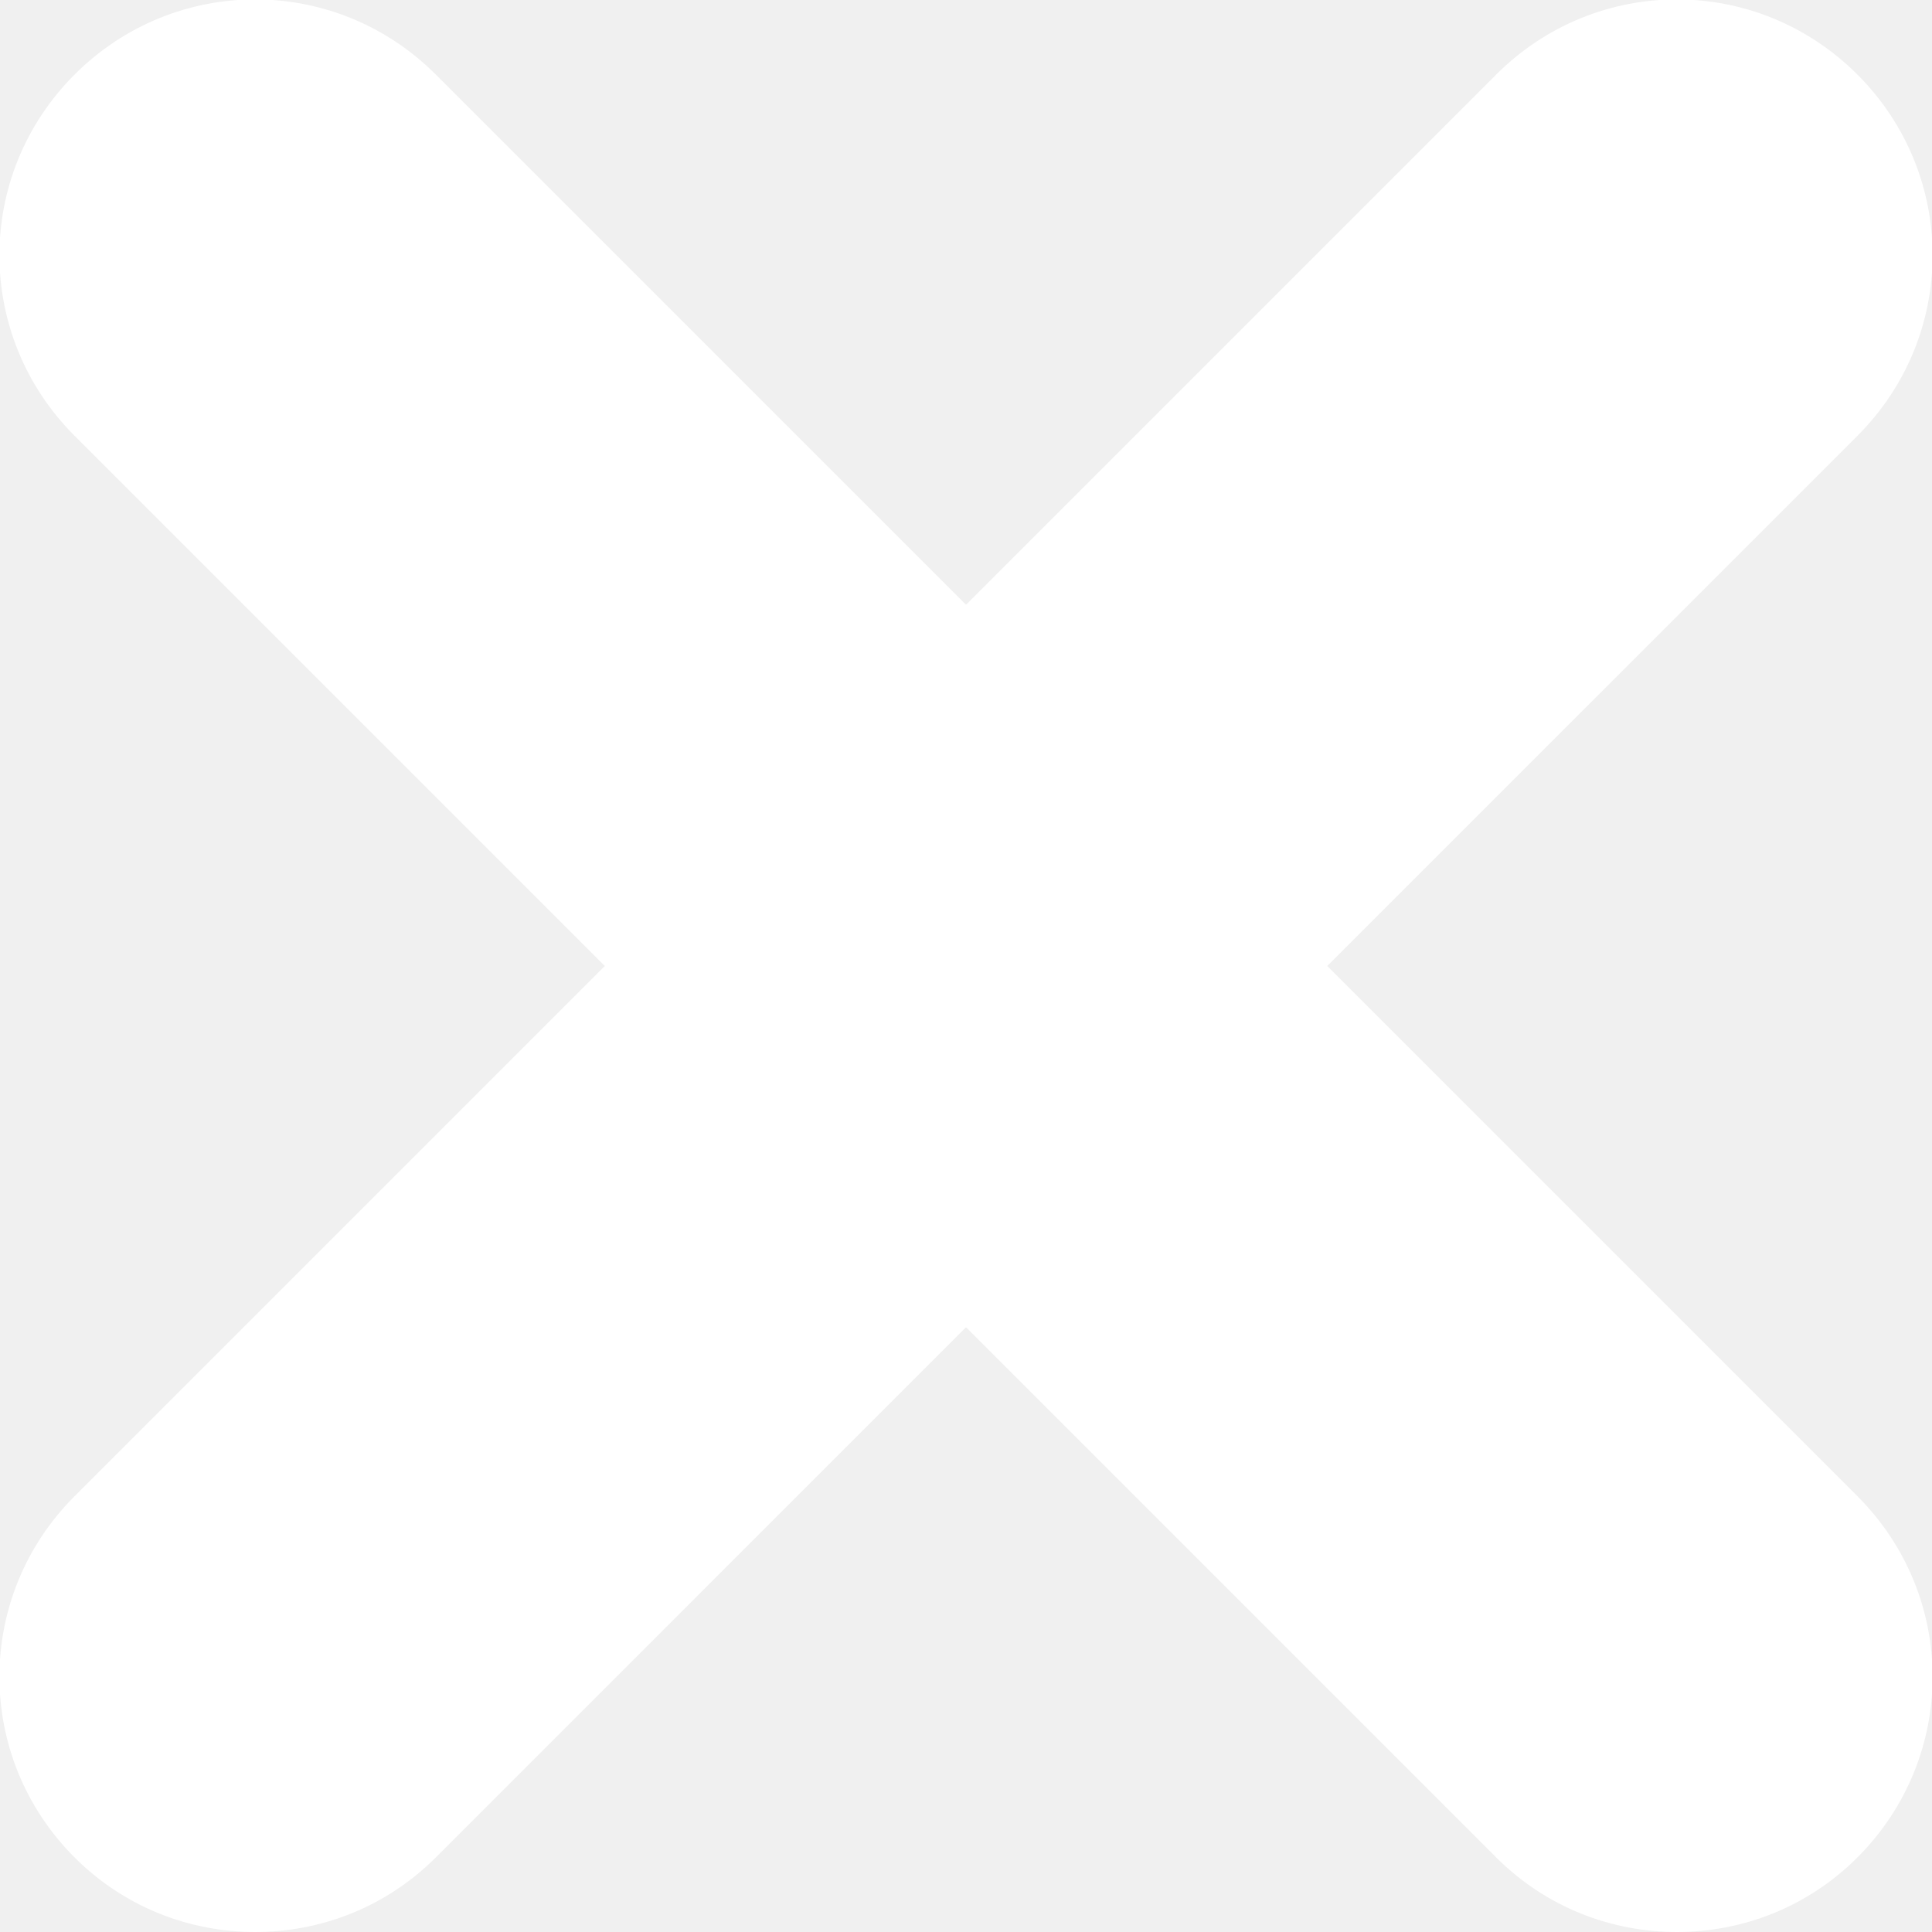
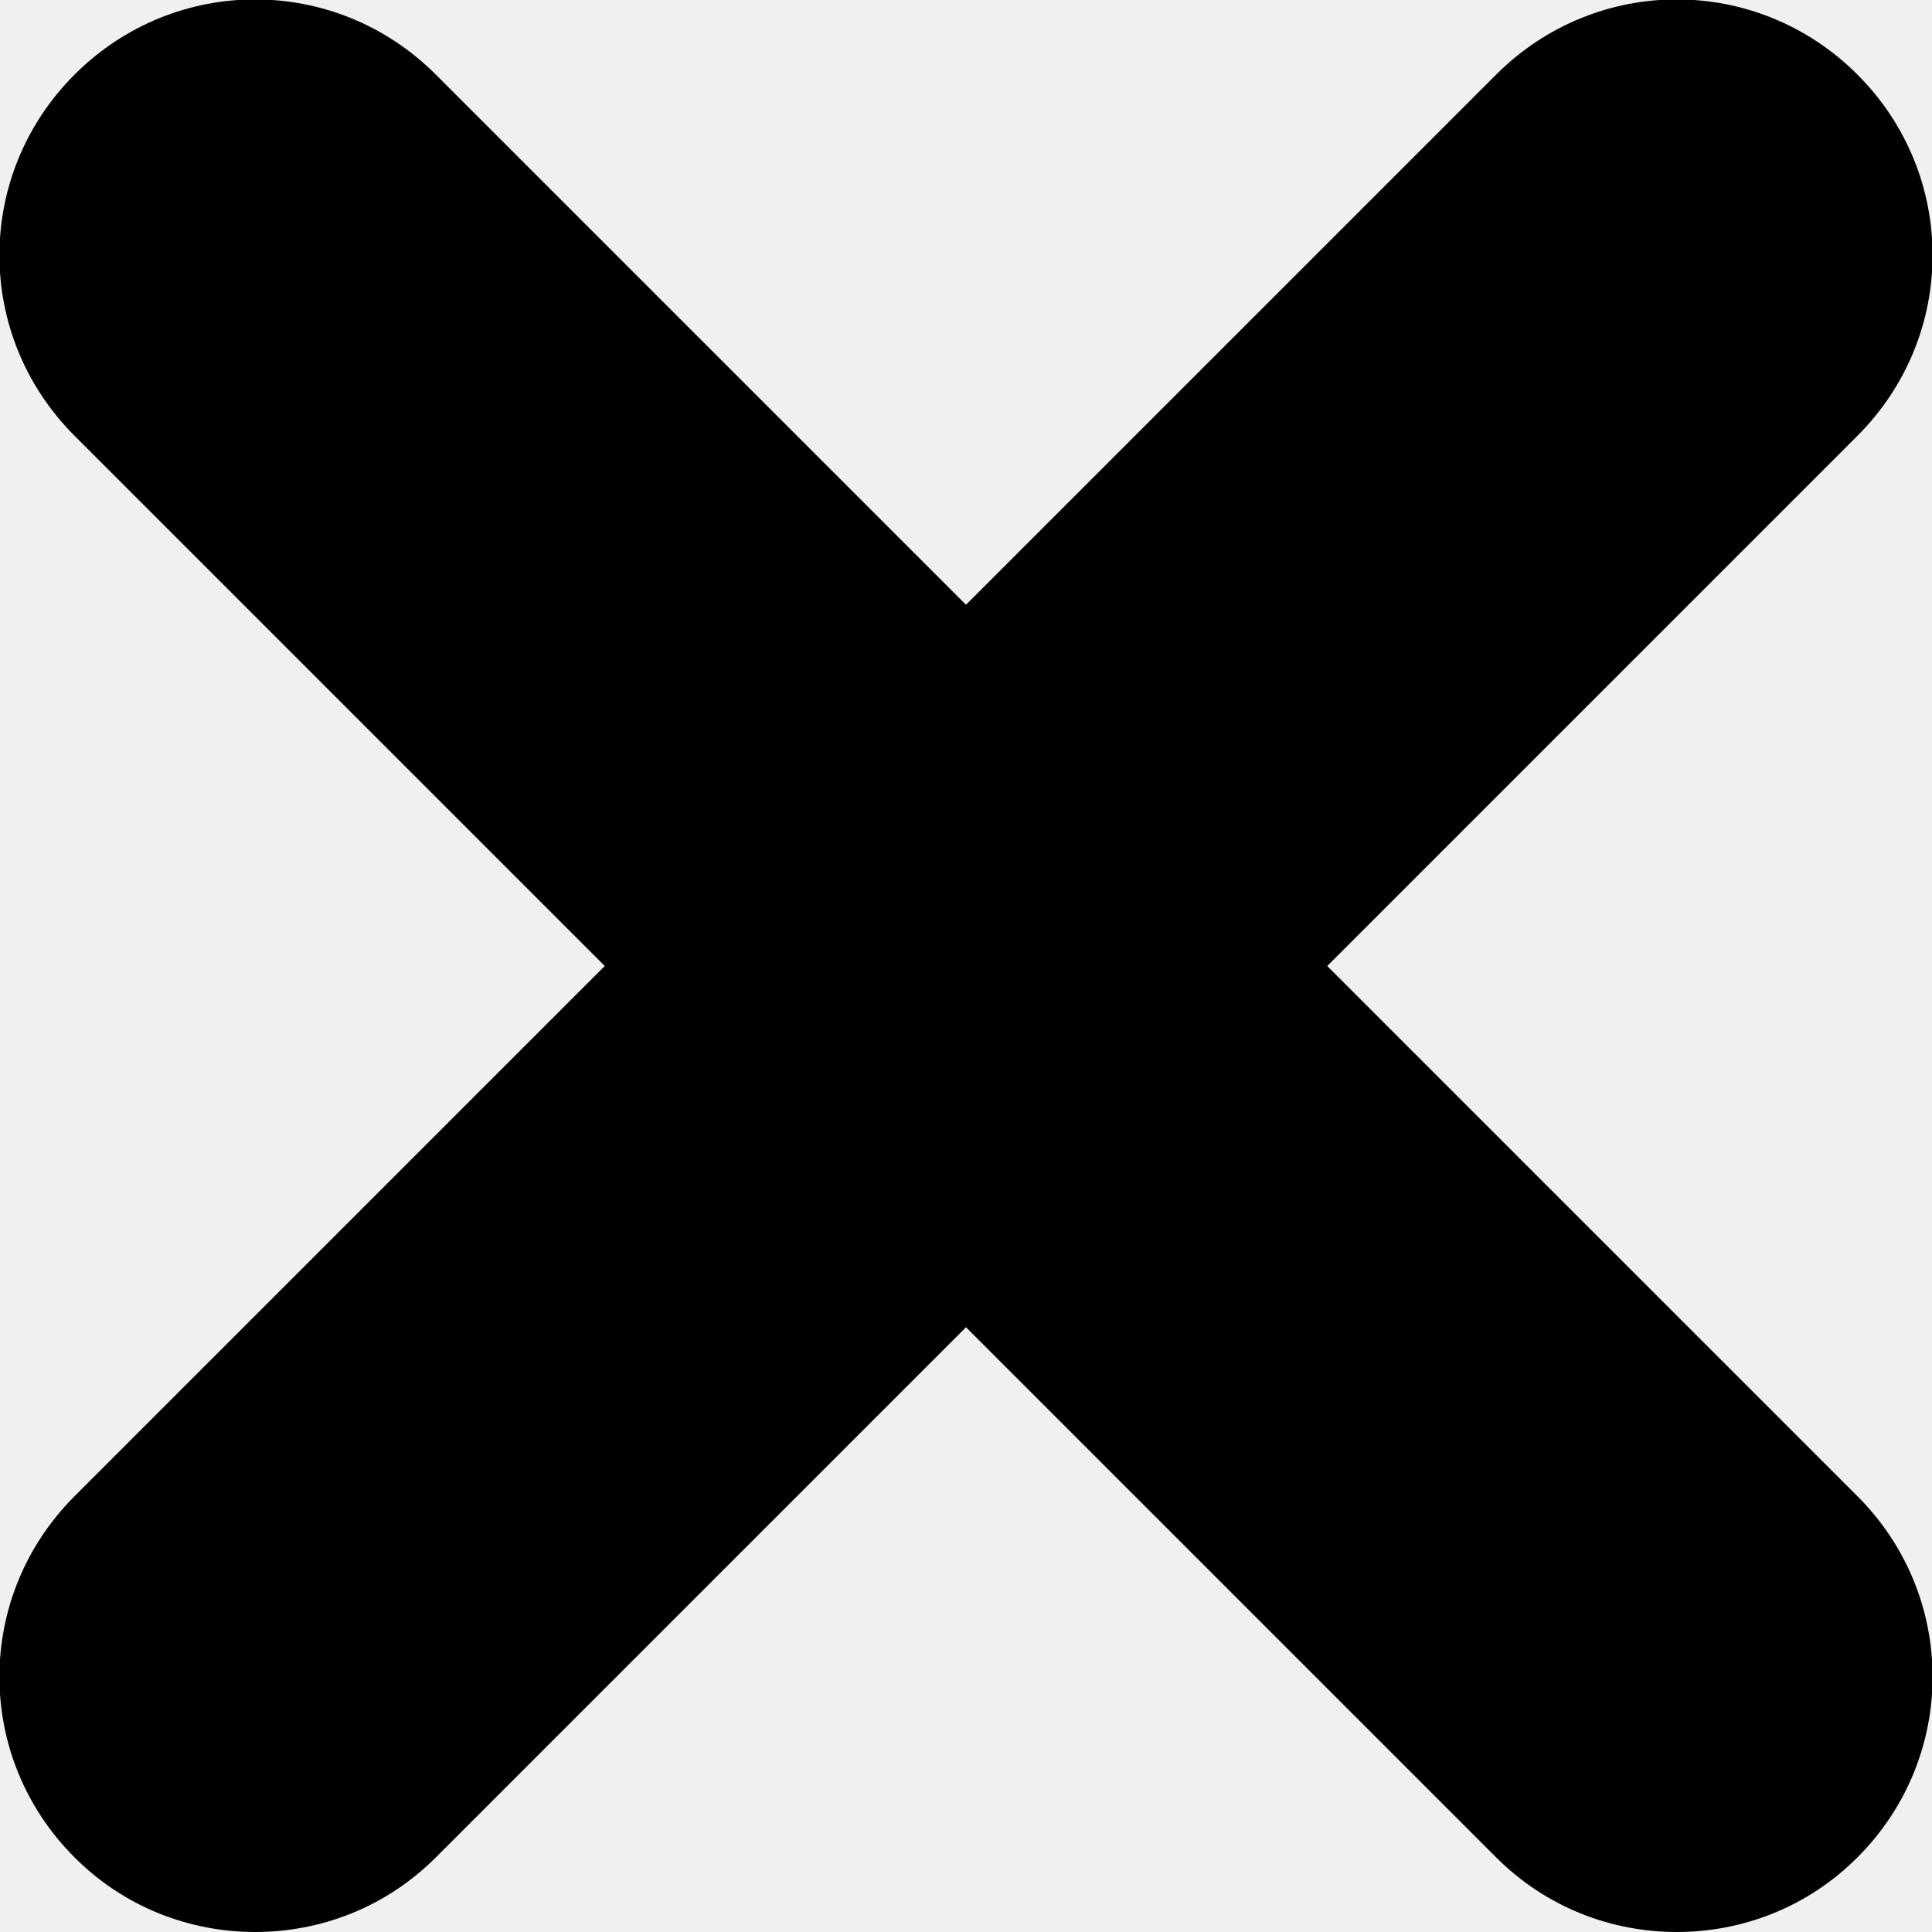
<svg xmlns="http://www.w3.org/2000/svg" version="1.1" id="Capa_1" x="0px" y="0px" viewBox="0 0 16.58 16.58" style="enable-background:new 0 0 16.58 16.58;" xml:space="preserve">
  <style type="text/css">
- 	.st0{fill:#ffffff;}
</style>
  <path class="st0" d="M11.39,8.29l4.55-4.55c0.86-0.86,0.86-2.24,0-3.1c-0.86-0.86-2.24-0.86-3.1,0L8.29,5.19L3.74,0.64  c-0.86-0.86-2.24-0.86-3.1,0c-0.86,0.86-0.86,2.24,0,3.1l4.55,4.55l-4.55,4.55c-0.86,0.86-0.86,2.24,0,3.1  c0.43,0.43,0.99,0.64,1.55,0.64c0.56,0,1.12-0.21,1.55-0.64l4.55-4.55l4.55,4.55c0.43,0.43,0.99,0.64,1.55,0.64  c0.56,0,1.12-0.21,1.55-0.64c0.86-0.86,0.86-2.24,0-3.1L11.39,8.29z" />
</svg>
